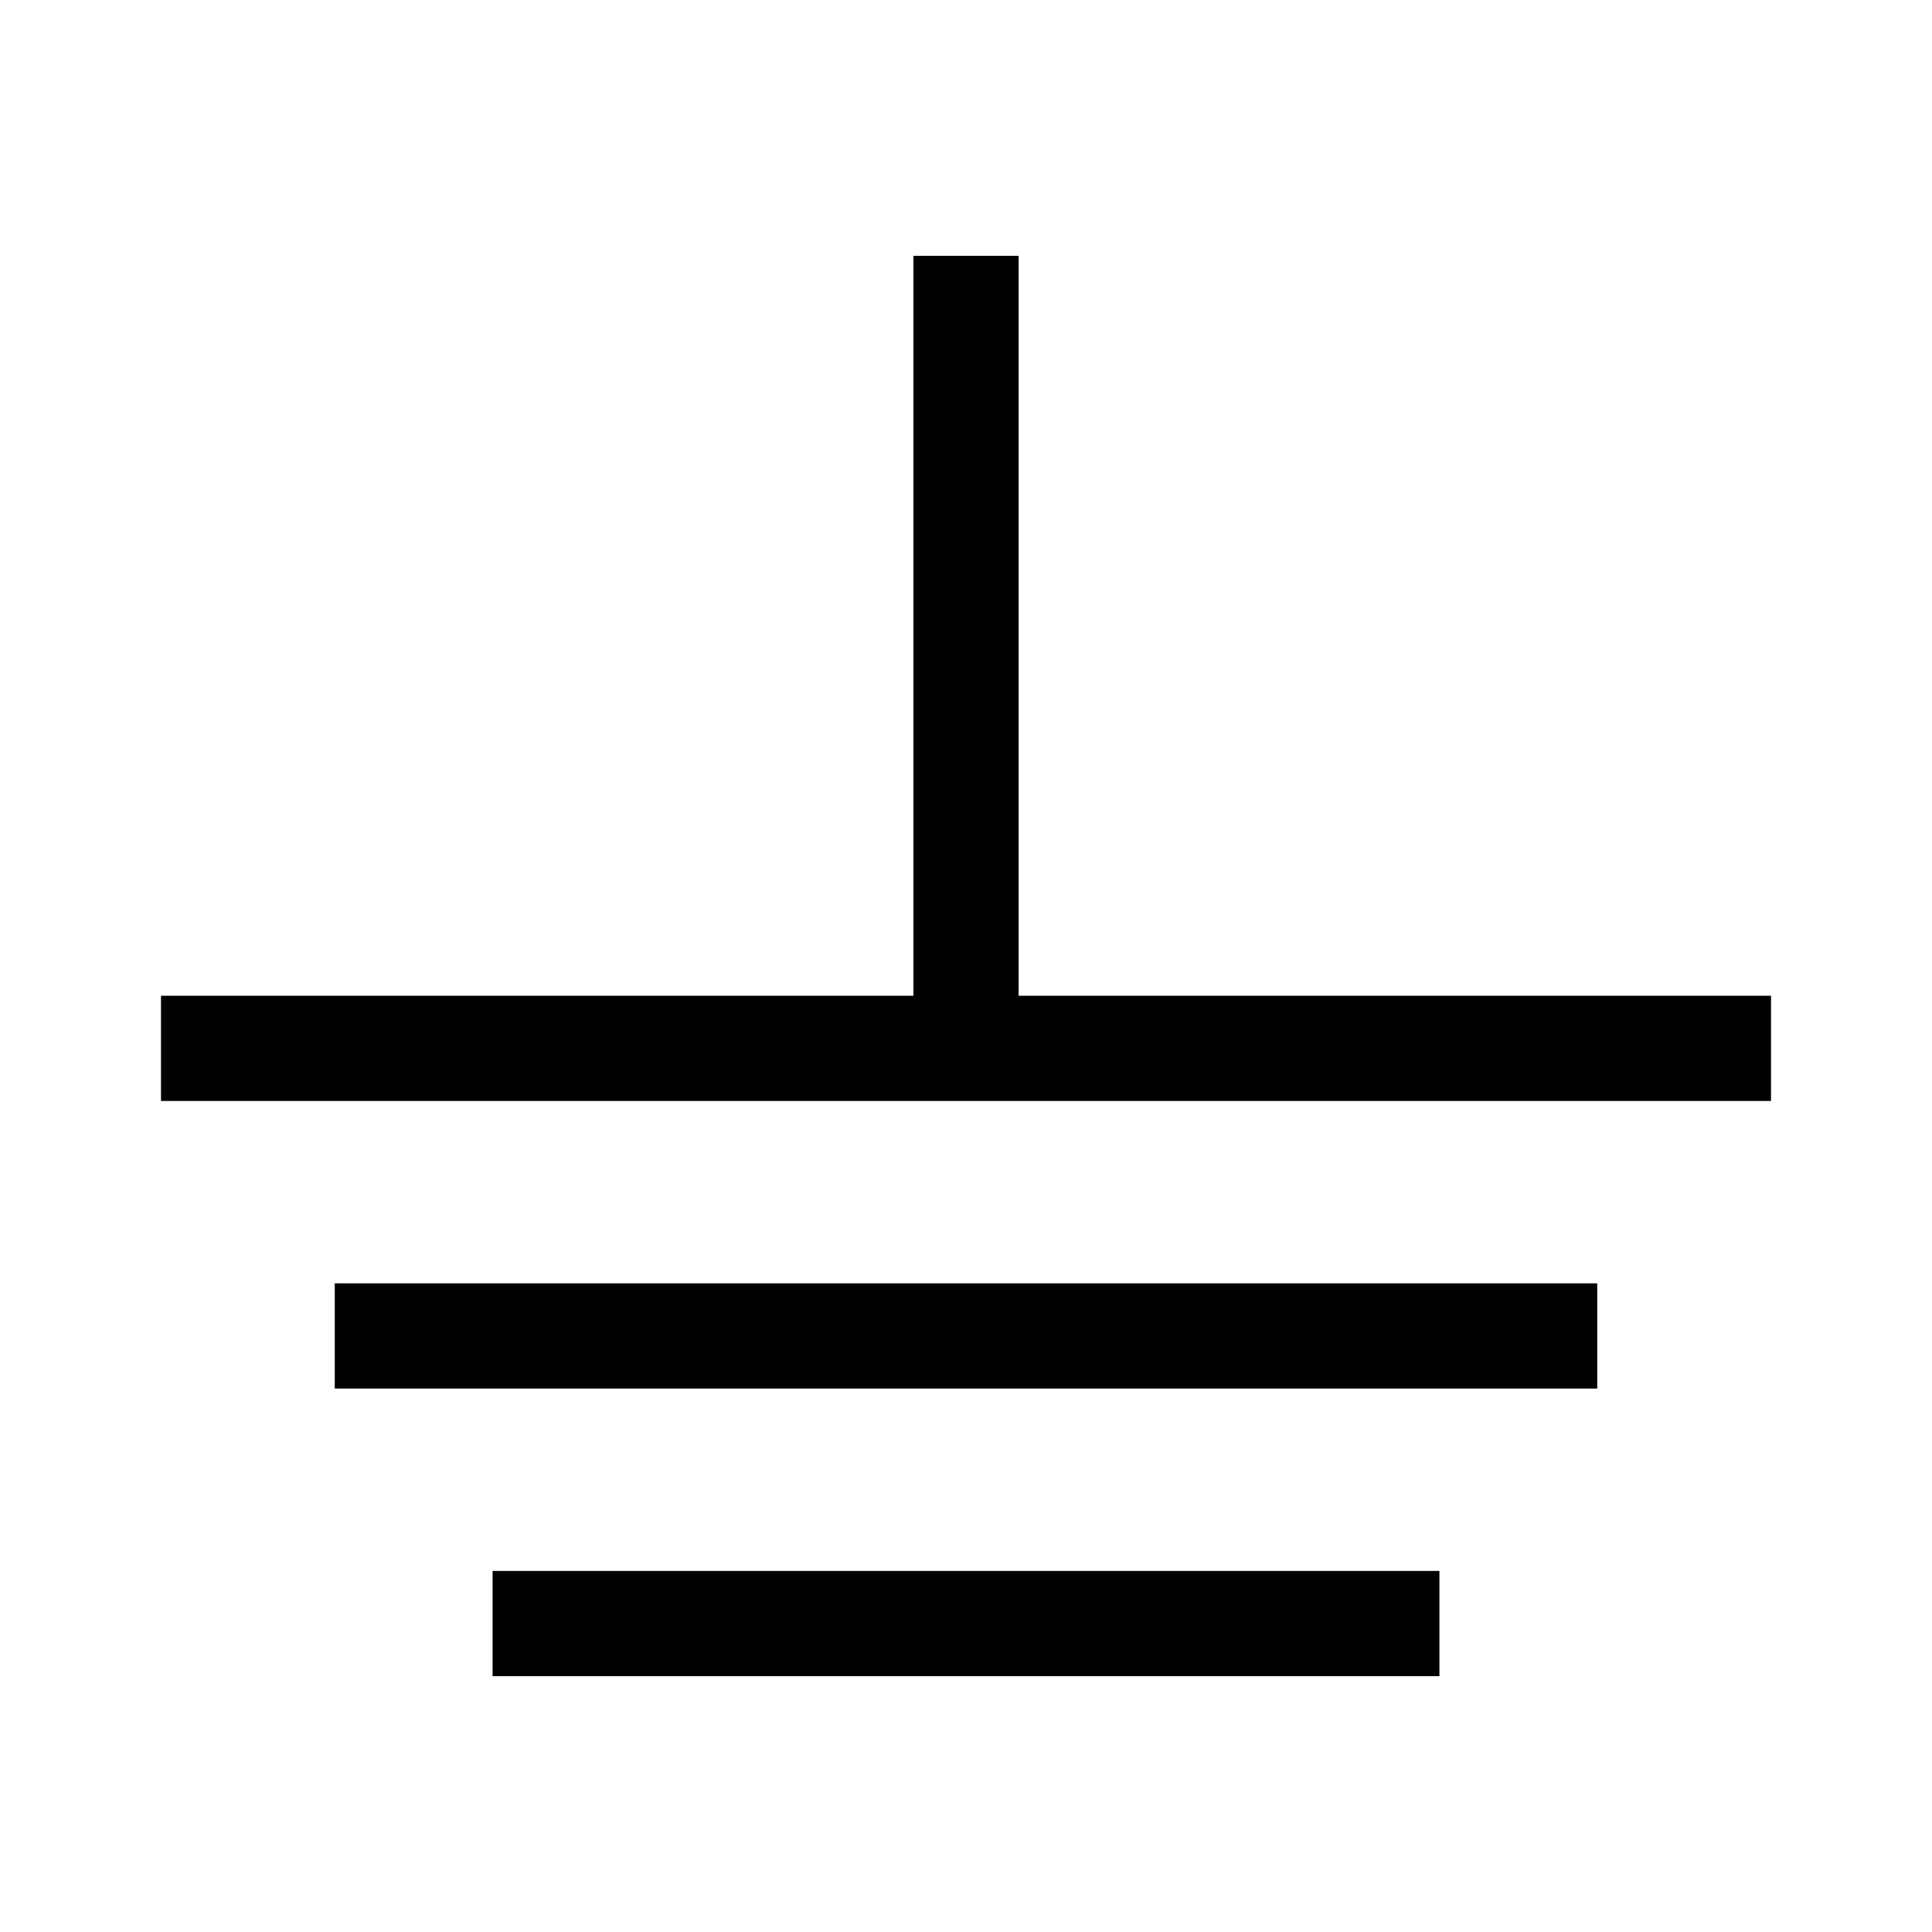
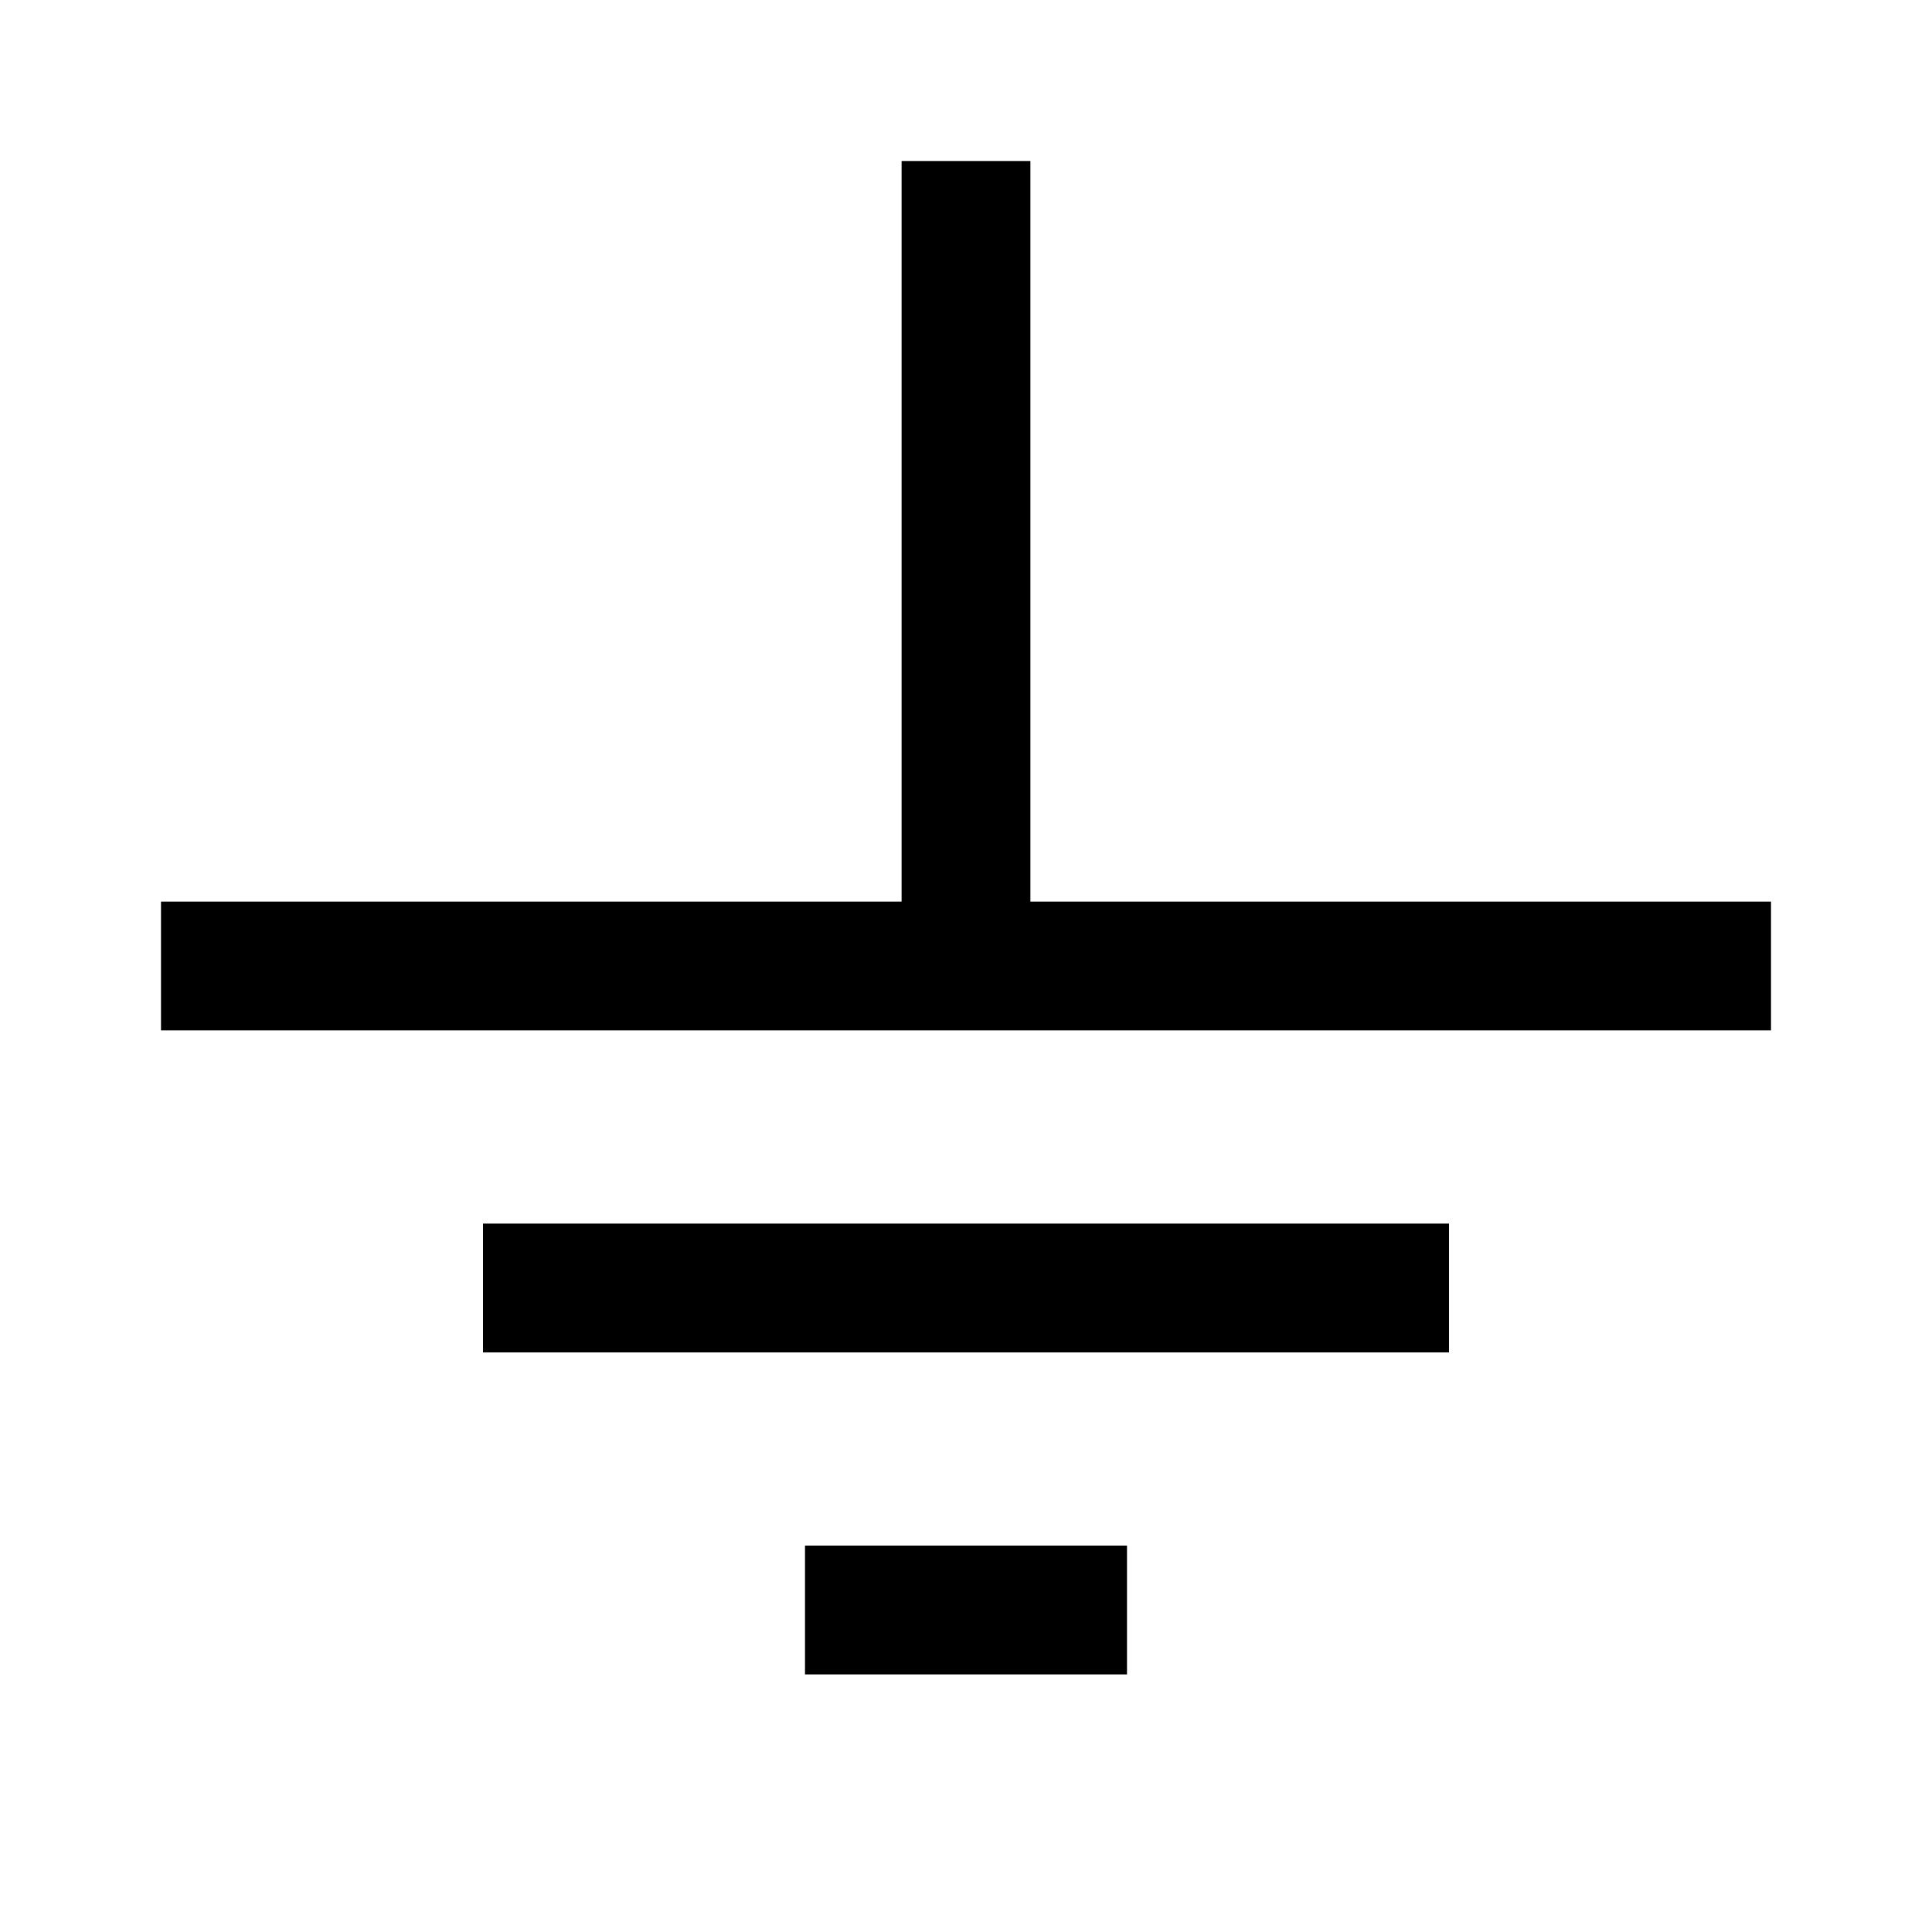
- <svg xmlns="http://www.w3.org/2000/svg" fill="#000000" version="1.1" id="Capa_1" viewBox="-45.91 -45.91 550.92 550.92" xml:space="preserve" width="64px" height="64px" transform="rotate(0)">
-   <g id="SVGRepo_bgCarrier" stroke-width="0" />
-   <g id="SVGRepo_tracerCarrier" stroke-linecap="round" stroke-linejoin="round" />
-   <g id="SVGRepo_iconCarrier">
-     <g id="XMLID_1468_">
-       <polygon id="XMLID_1469_" points="244.551,238.037 244.551,27.05 214.551,27.05 214.551,238.037 0,238.037 0,268.037 459.101,268.037 459.101,238.037 " />
-       <rect id="XMLID_1470_" x="49.551" y="320.043" width="360" height="30" />
-       <rect id="XMLID_1471_" x="94.551" y="402.05" width="270" height="30" />
-     </g>
+ <svg xmlns="http://www.w3.org/2000/svg" width="24" height="24">
+   <g stroke="#000000" stroke-width="1.6">
+     <path d="M 12, 2 L 12, 12" />
+     <path d="M 2,12 L 22,12" />
+     <path d="M 6,16 L 18,16" />
+     <path d="M 10,20 L 14,20" />
  </g>
</svg>
